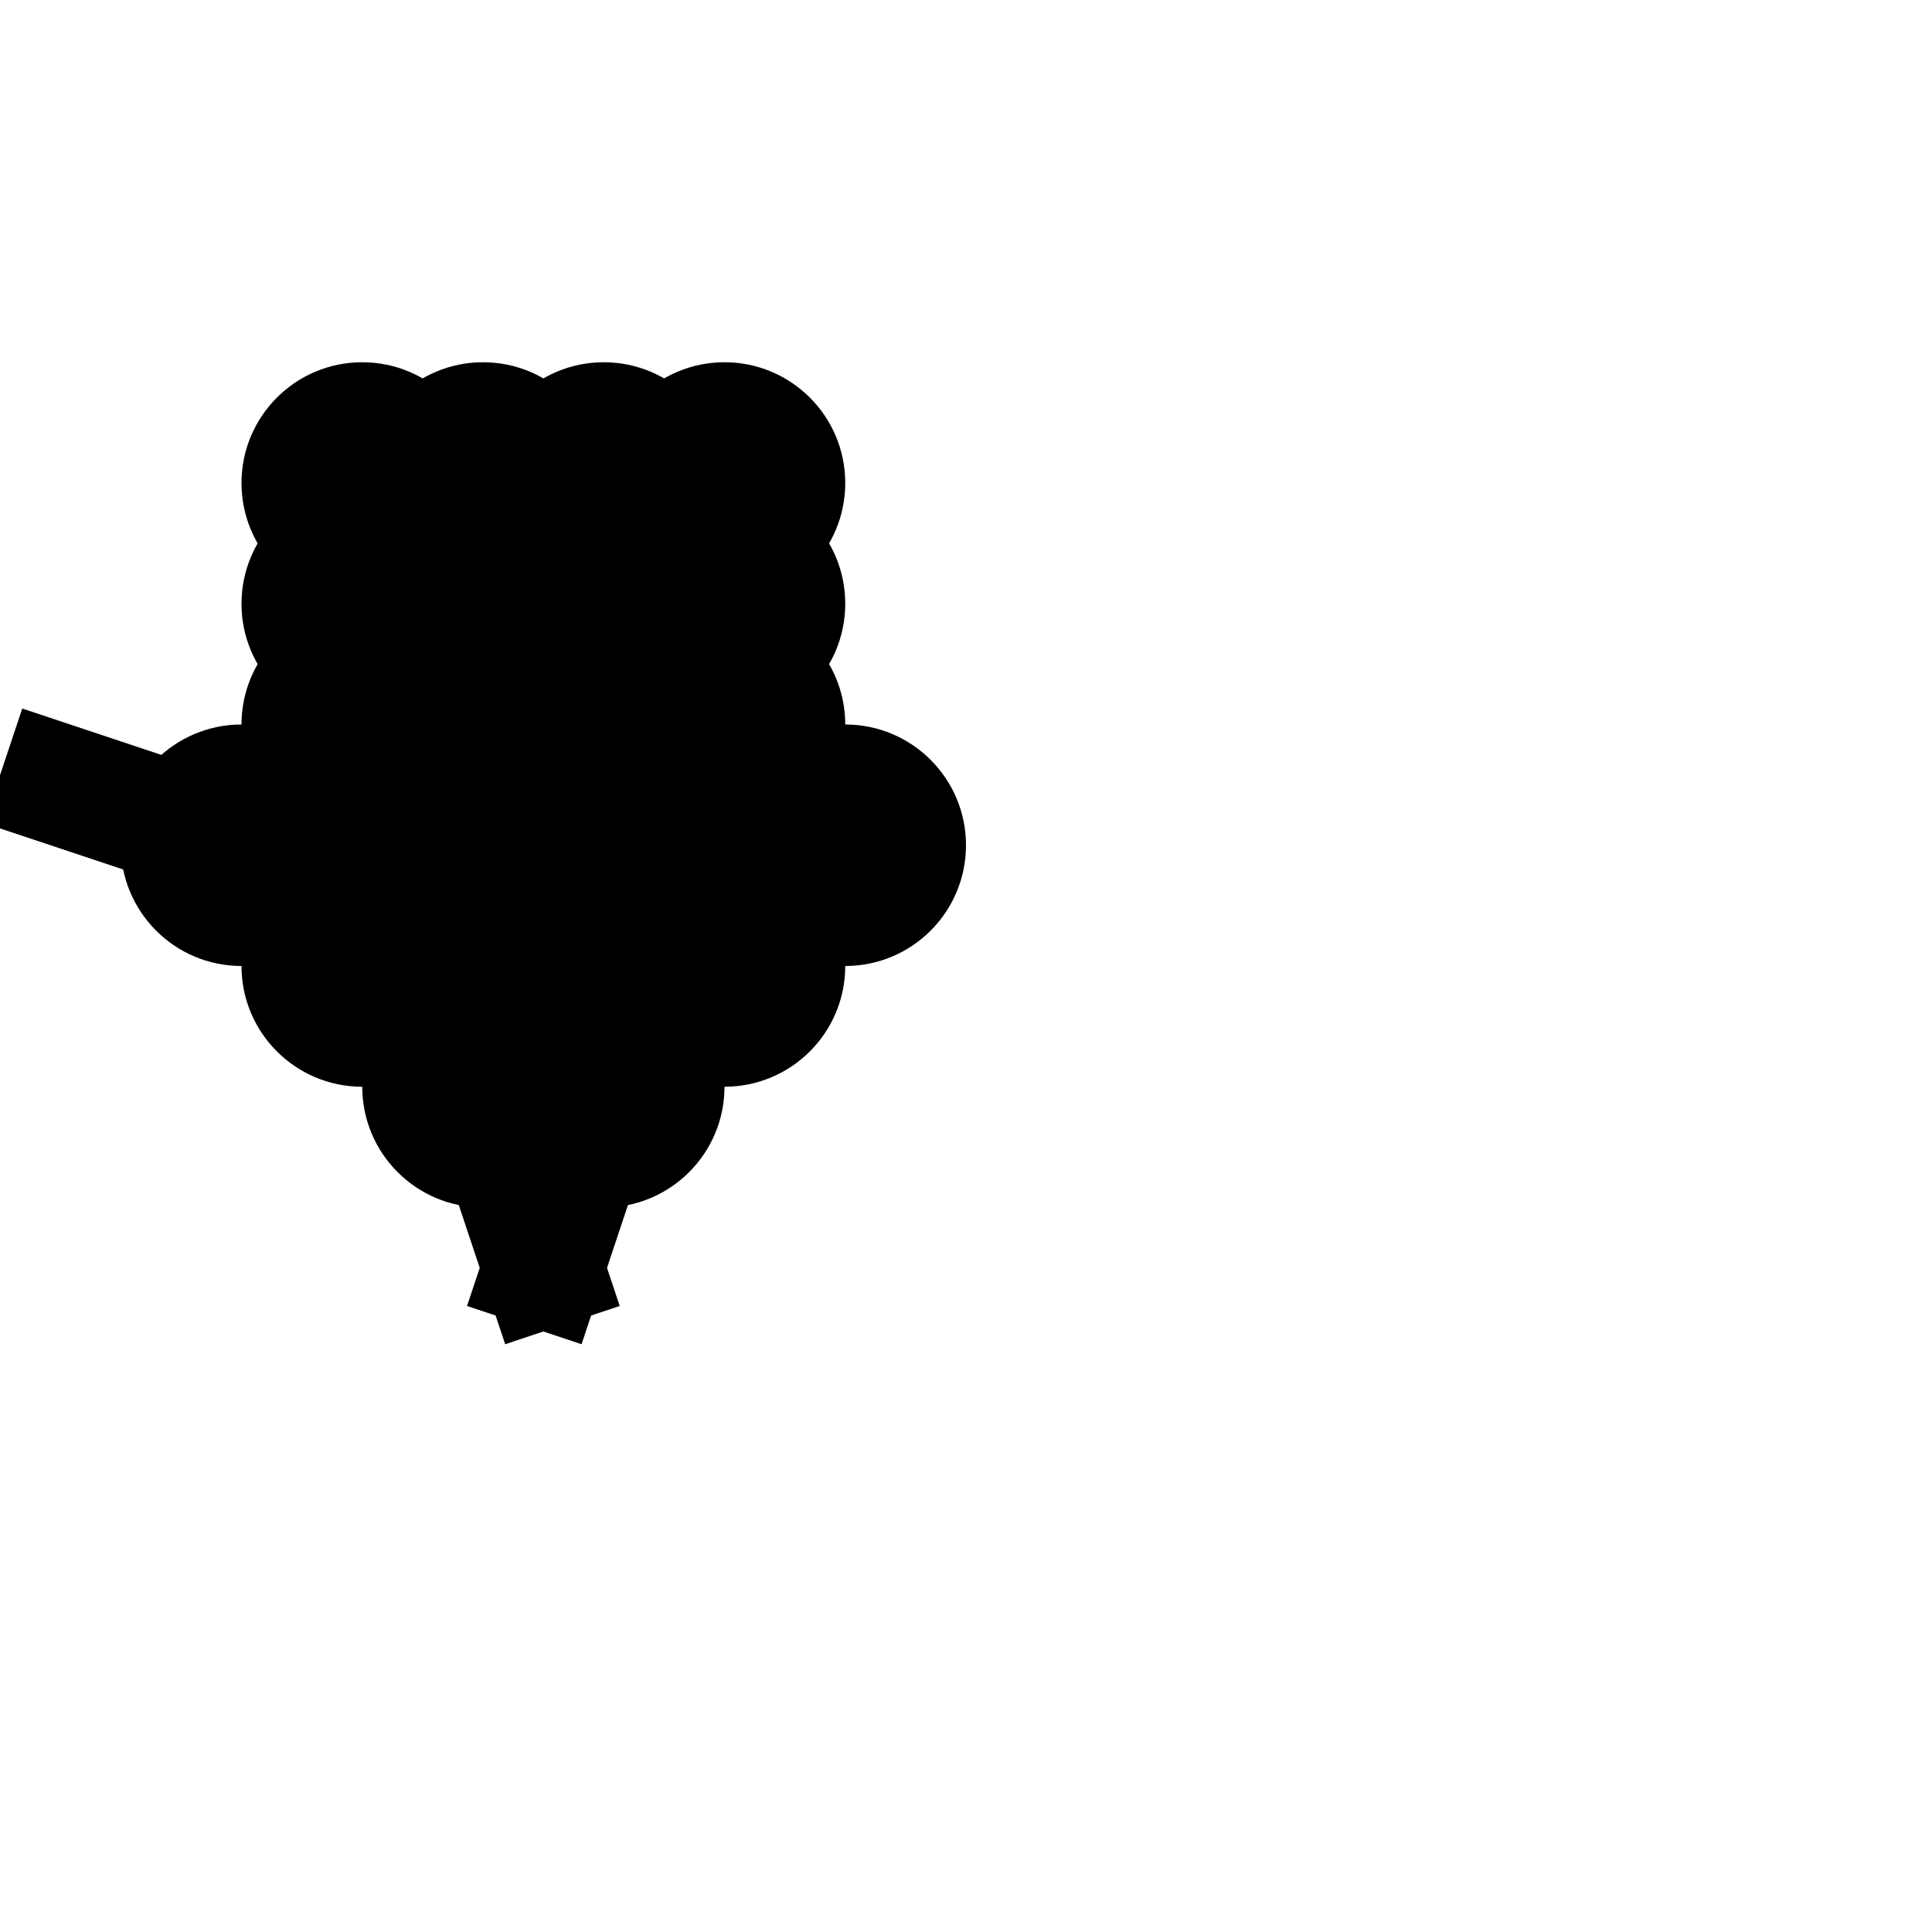
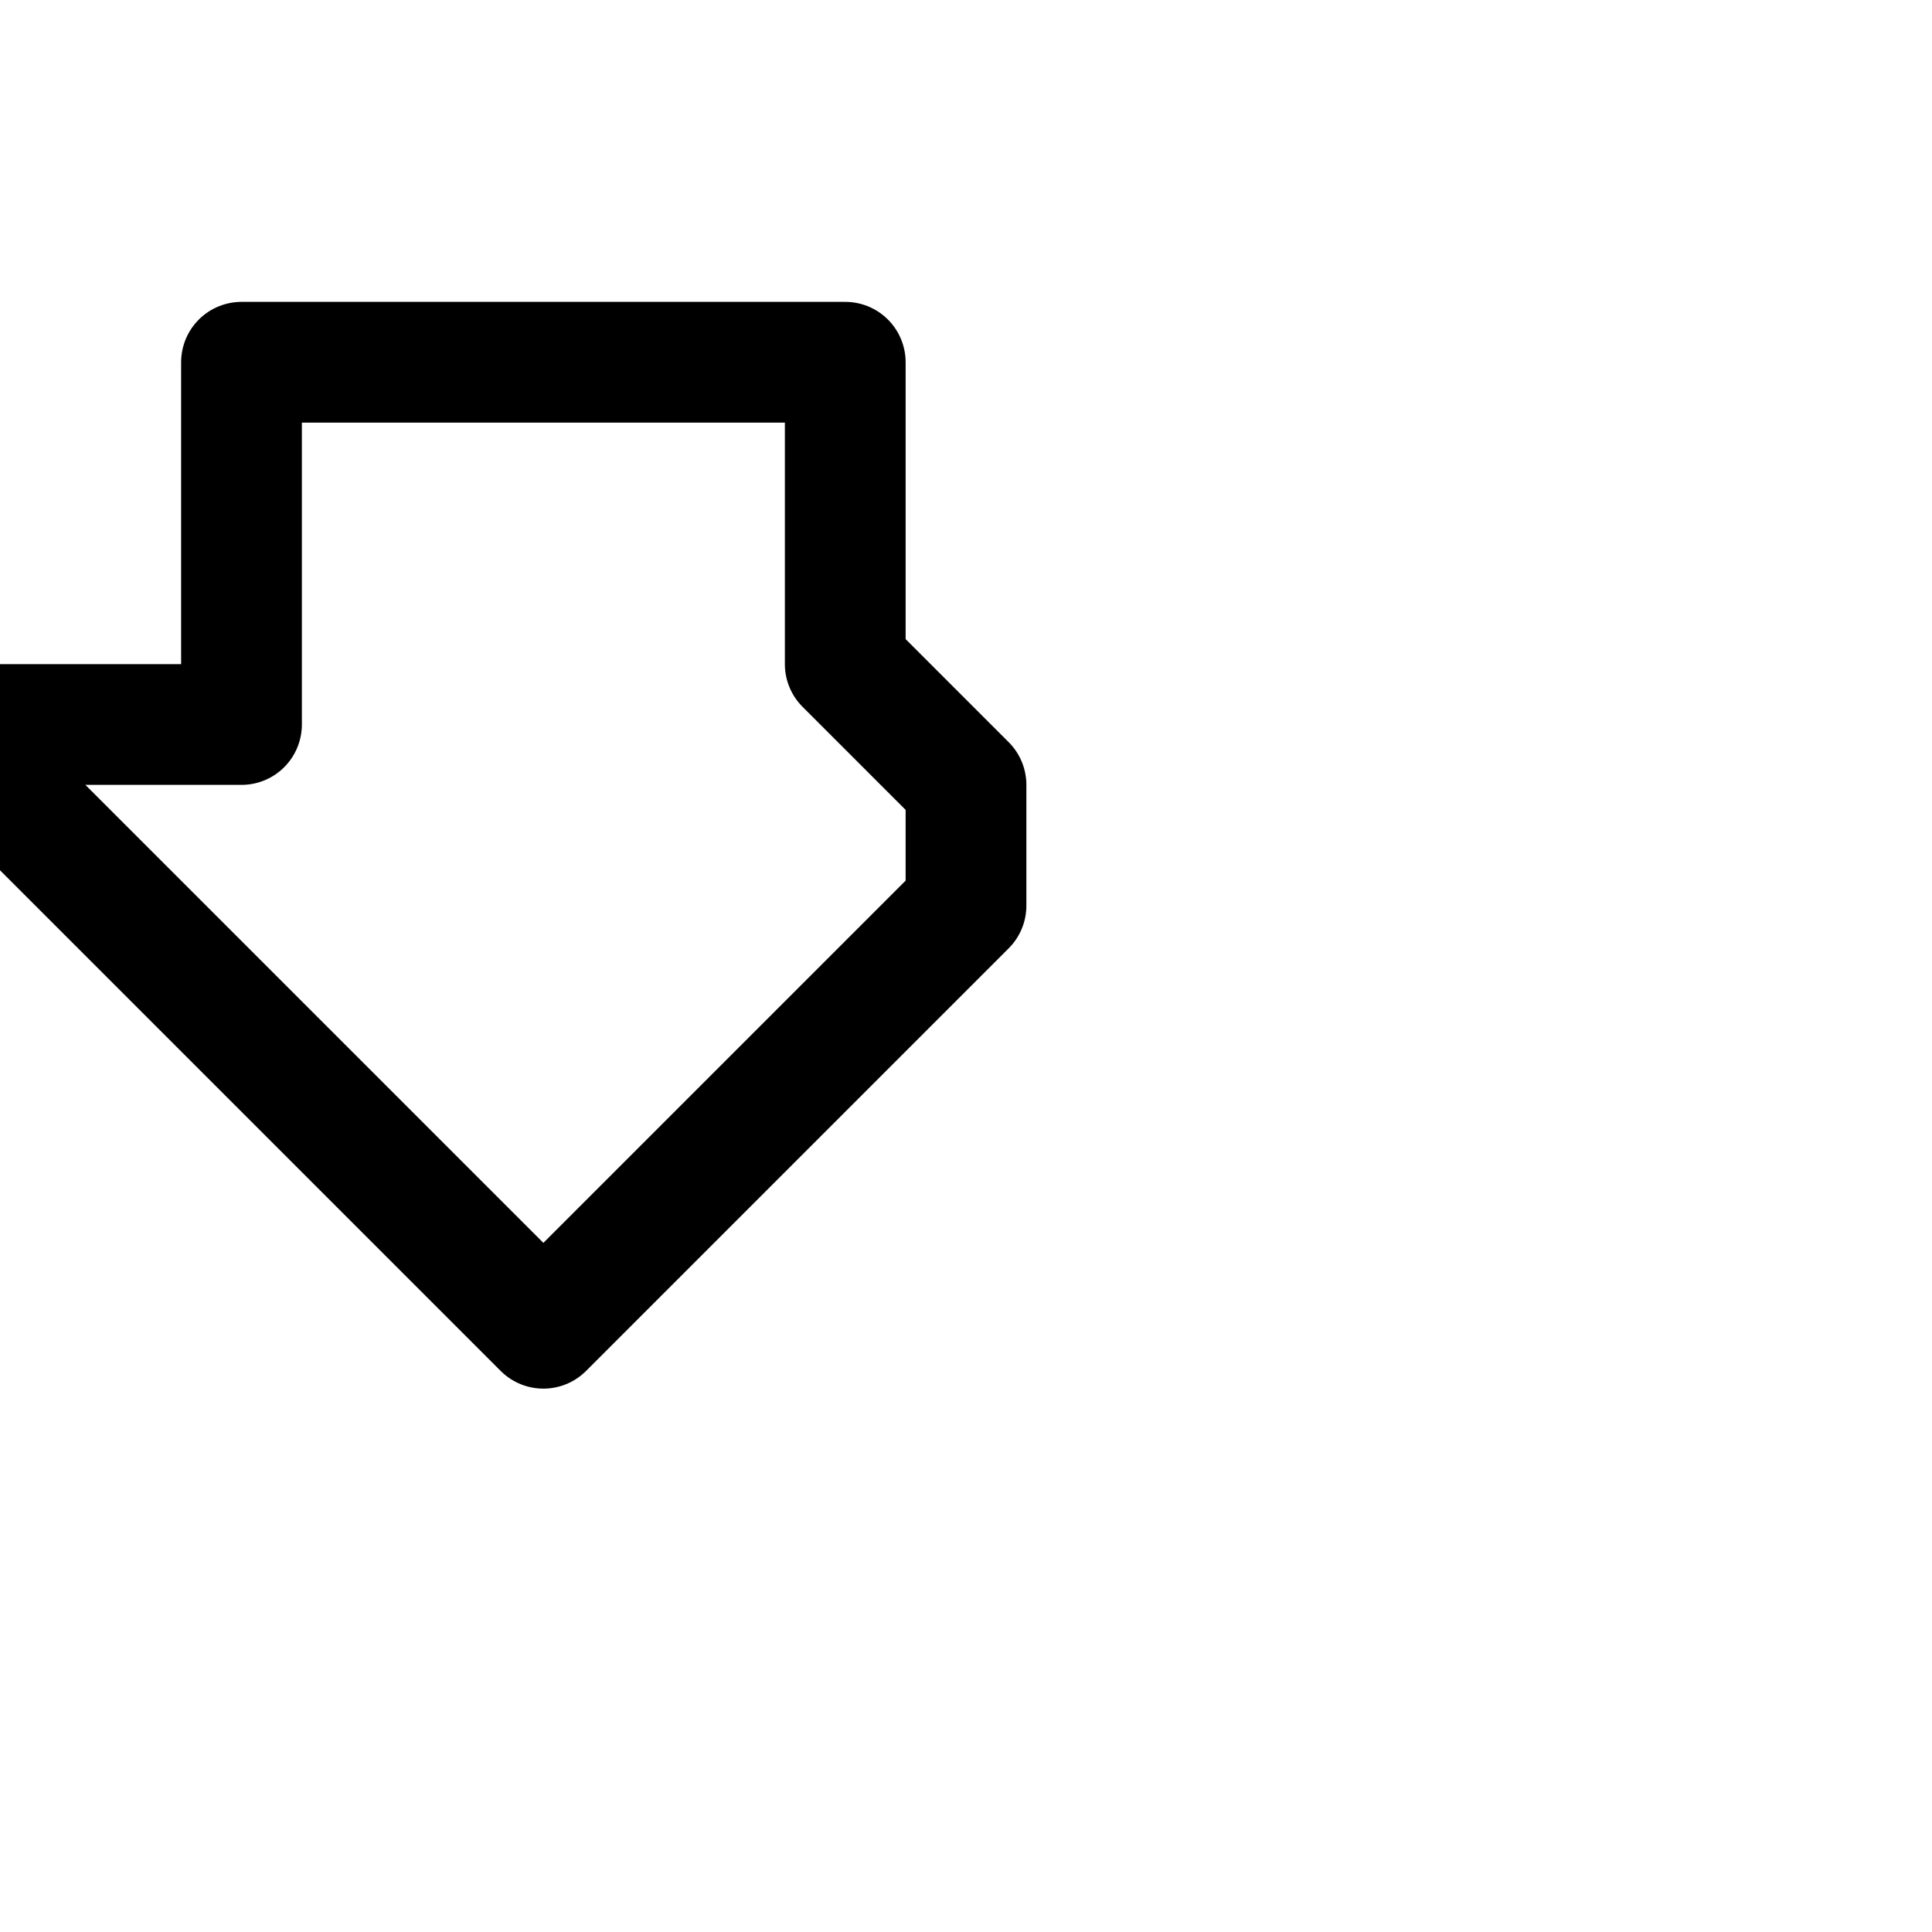
<svg xmlns="http://www.w3.org/2000/svg" viewBox="0 0 16 16" width="160" height="160">
-   <path d="M0.026 6.342 C0.526 6.509 1.974 6.991 2.474 7.158  M3.842 8.526 C4.009 9.026 4.491 10.474 4.658 10.974  M4.342 10.974 C4.509 10.474 4.991 9.026 5.158 8.526 " fill="none" stroke="#000" stroke-width="1.0" stroke-linecap="butt" stroke-linejoin="round" />
-   <circle cx="3.0" cy="4.0" r="1.0" fill="#000" />
-   <circle cx="4.0" cy="4.0" r="1.0" fill="#000" />
-   <circle cx="5.0" cy="4.0" r="1.0" fill="#000" />
-   <circle cx="6.0" cy="4.0" r="1.0" fill="#000" />
-   <circle cx="3.0" cy="5.0" r="1.0" fill="#000" />
-   <circle cx="4.0" cy="5.0" r="1.0" fill="#000" />
-   <circle cx="5.0" cy="5.0" r="1.0" fill="#000" />
-   <circle cx="6.0" cy="5.0" r="1.0" fill="#000" />
-   <circle cx="3.0" cy="6.0" r="1.0" fill="#000" />
-   <circle cx="4.0" cy="6.0" r="1.0" fill="#000" />
-   <circle cx="5.0" cy="6.0" r="1.0" fill="#000" />
-   <circle cx="6.0" cy="6.0" r="1.0" fill="#000" />
-   <circle cx="2.0" cy="7.0" r="1.0" fill="#000" />
-   <circle cx="3.0" cy="7.0" r="1.0" fill="#000" />
-   <circle cx="4.0" cy="7.0" r="1.0" fill="#000" />
-   <circle cx="5.0" cy="7.0" r="1.0" fill="#000" />
-   <circle cx="6.0" cy="7.0" r="1.0" fill="#000" />
-   <circle cx="7.0" cy="7.0" r="1.0" fill="#000" />
-   <circle cx="3.0" cy="8.0" r="1.0" fill="#000" />
-   <circle cx="4.0" cy="8.0" r="1.0" fill="#000" />
-   <circle cx="5.0" cy="8.0" r="1.0" fill="#000" />
-   <circle cx="6.0" cy="8.0" r="1.0" fill="#000" />
-   <circle cx="4.0" cy="9.0" r="1.0" fill="#000" />
-   <circle cx="5.0" cy="9.0" r="1.0" fill="#000" />
+   <path d="M2.000 3.000 C2.000 3.000 2.000 6.000 2.000 6.000 C2.000 6.000 0.000 6.000 0.000 6.000 C0.000 6.000 0.000 6.500 0.000 6.500 C0.000 6.500 4.500 11.000 4.500 11.000 C4.500 11.000 8.000 7.500 8.000 7.500 C8.000 7.500 8.000 6.500 8.000 6.500 C8.000 6.500 7.000 5.500 7.000 5.500 C7.000 5.500 7.000 3.000 7.000 3.000 C7.000 3.000 2.000 3.000 2.000 3.000 Z" fill="none" stroke="#000" stroke-width="1.0" stroke-linecap="butt" stroke-linejoin="round" />
</svg>
